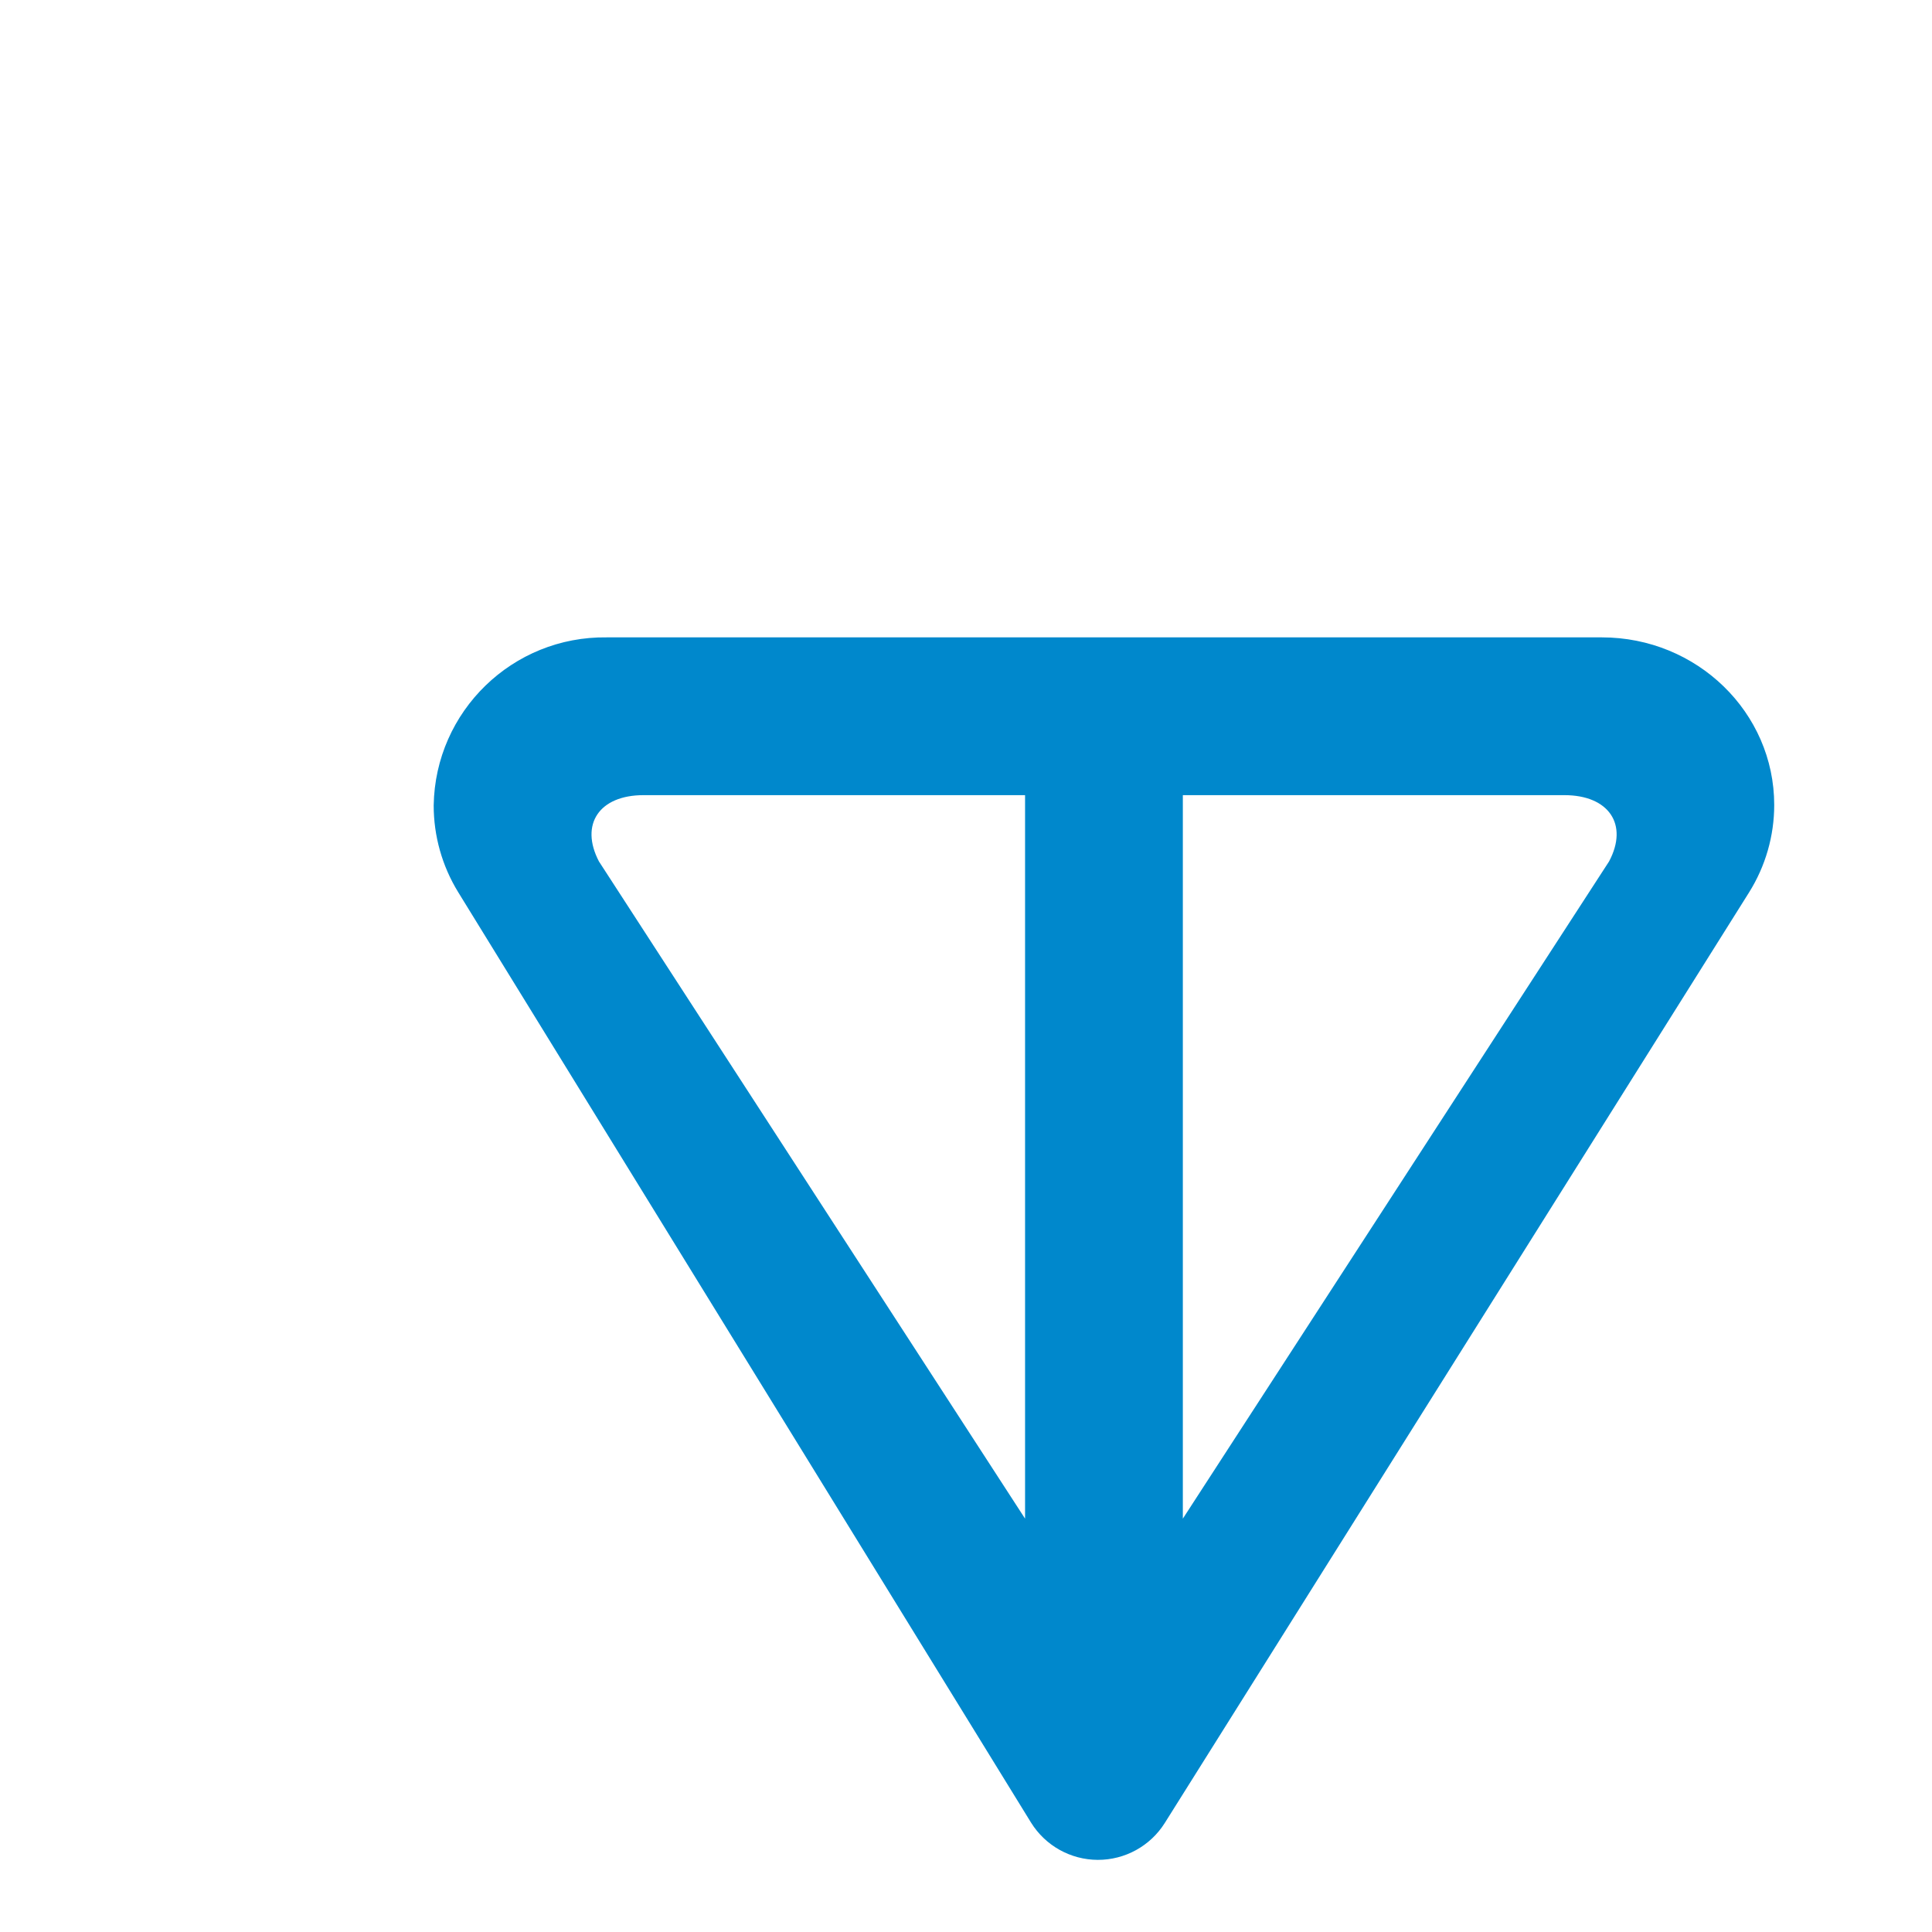
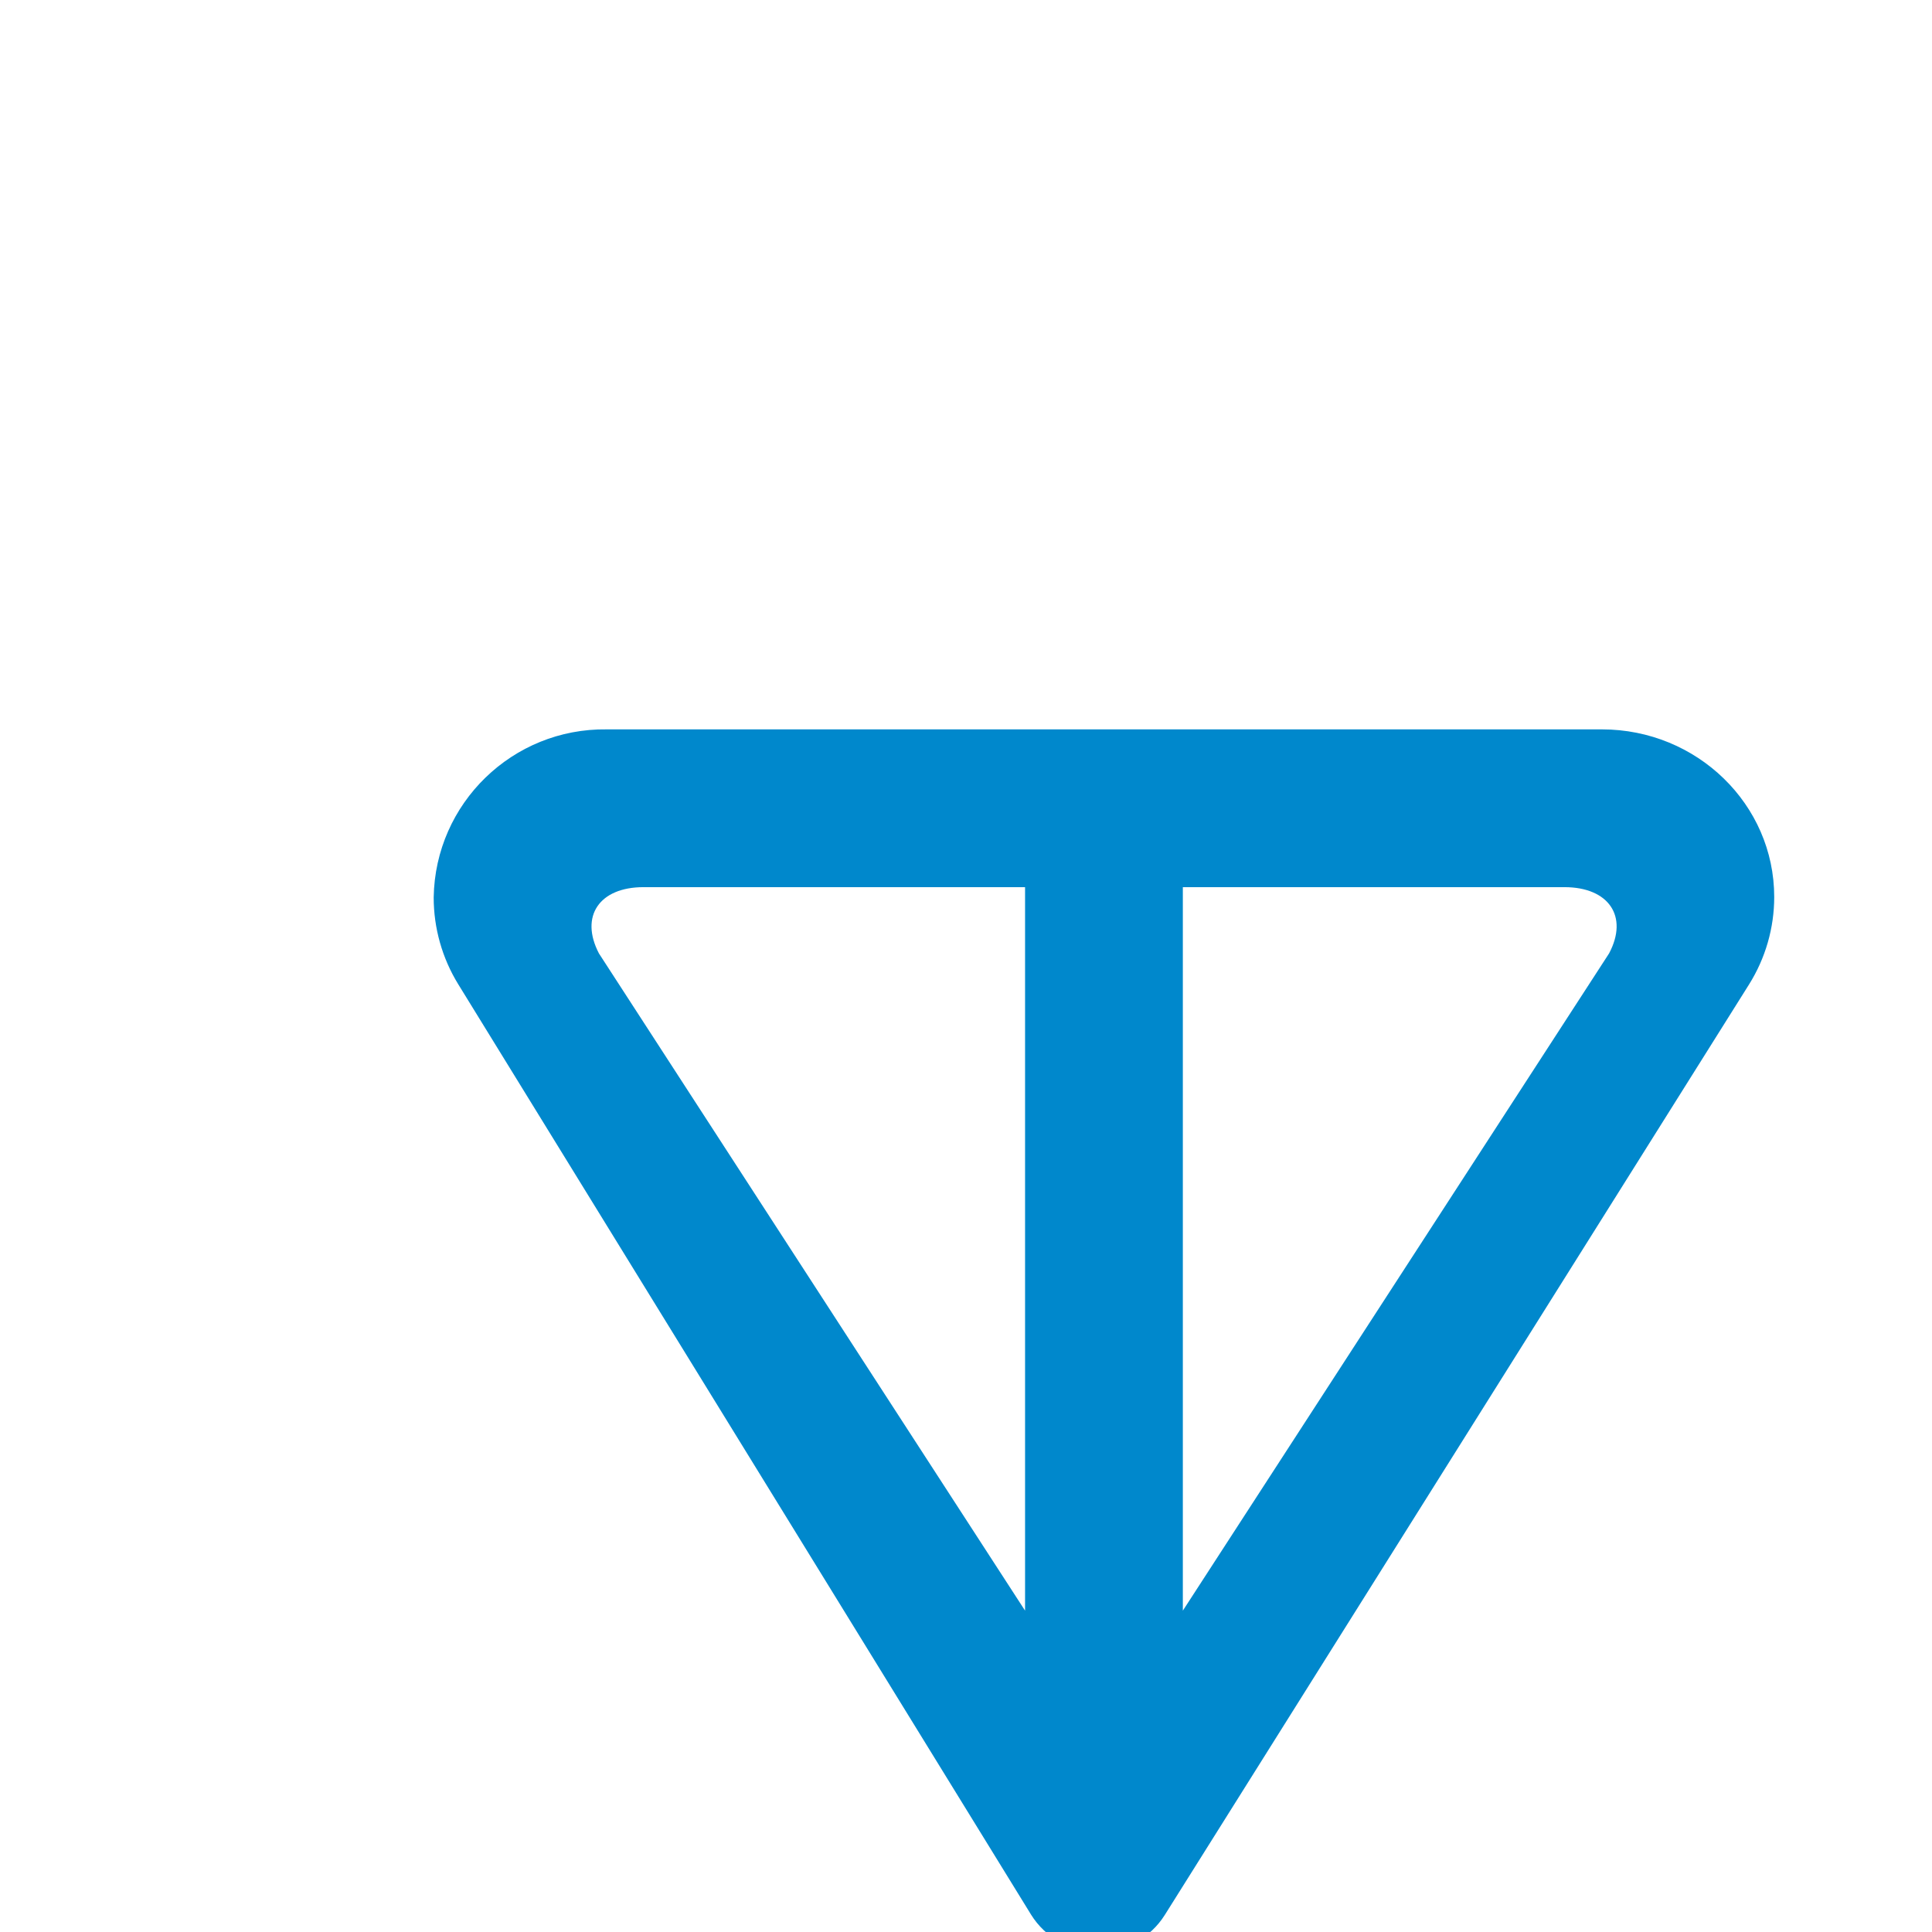
- <svg xmlns="http://www.w3.org/2000/svg" width="200" height="200" viewBox="0 0 21 20">
+ <svg xmlns="http://www.w3.org/2000/svg" width="200" height="200" viewBox="0 0 21 18">
  <path fill="#08C" d="M19.011 9.201L12.66 19.316a.857.857 0 0 1-1.453-.005L4.98 9.197a1.8 1.8 0 0 1-.266-.943a1.856 1.856 0 0 1 1.881-1.826h10.817c1.033 0 1.873.815 1.873 1.822c0 .334-.094.664-.274.951M6.51 8.863l4.632 7.144V8.143H6.994c-.48 0-.694.317-.484.72m6.347 7.144l4.633-7.144c.214-.403-.005-.72-.485-.72h-4.148z" />
</svg>
